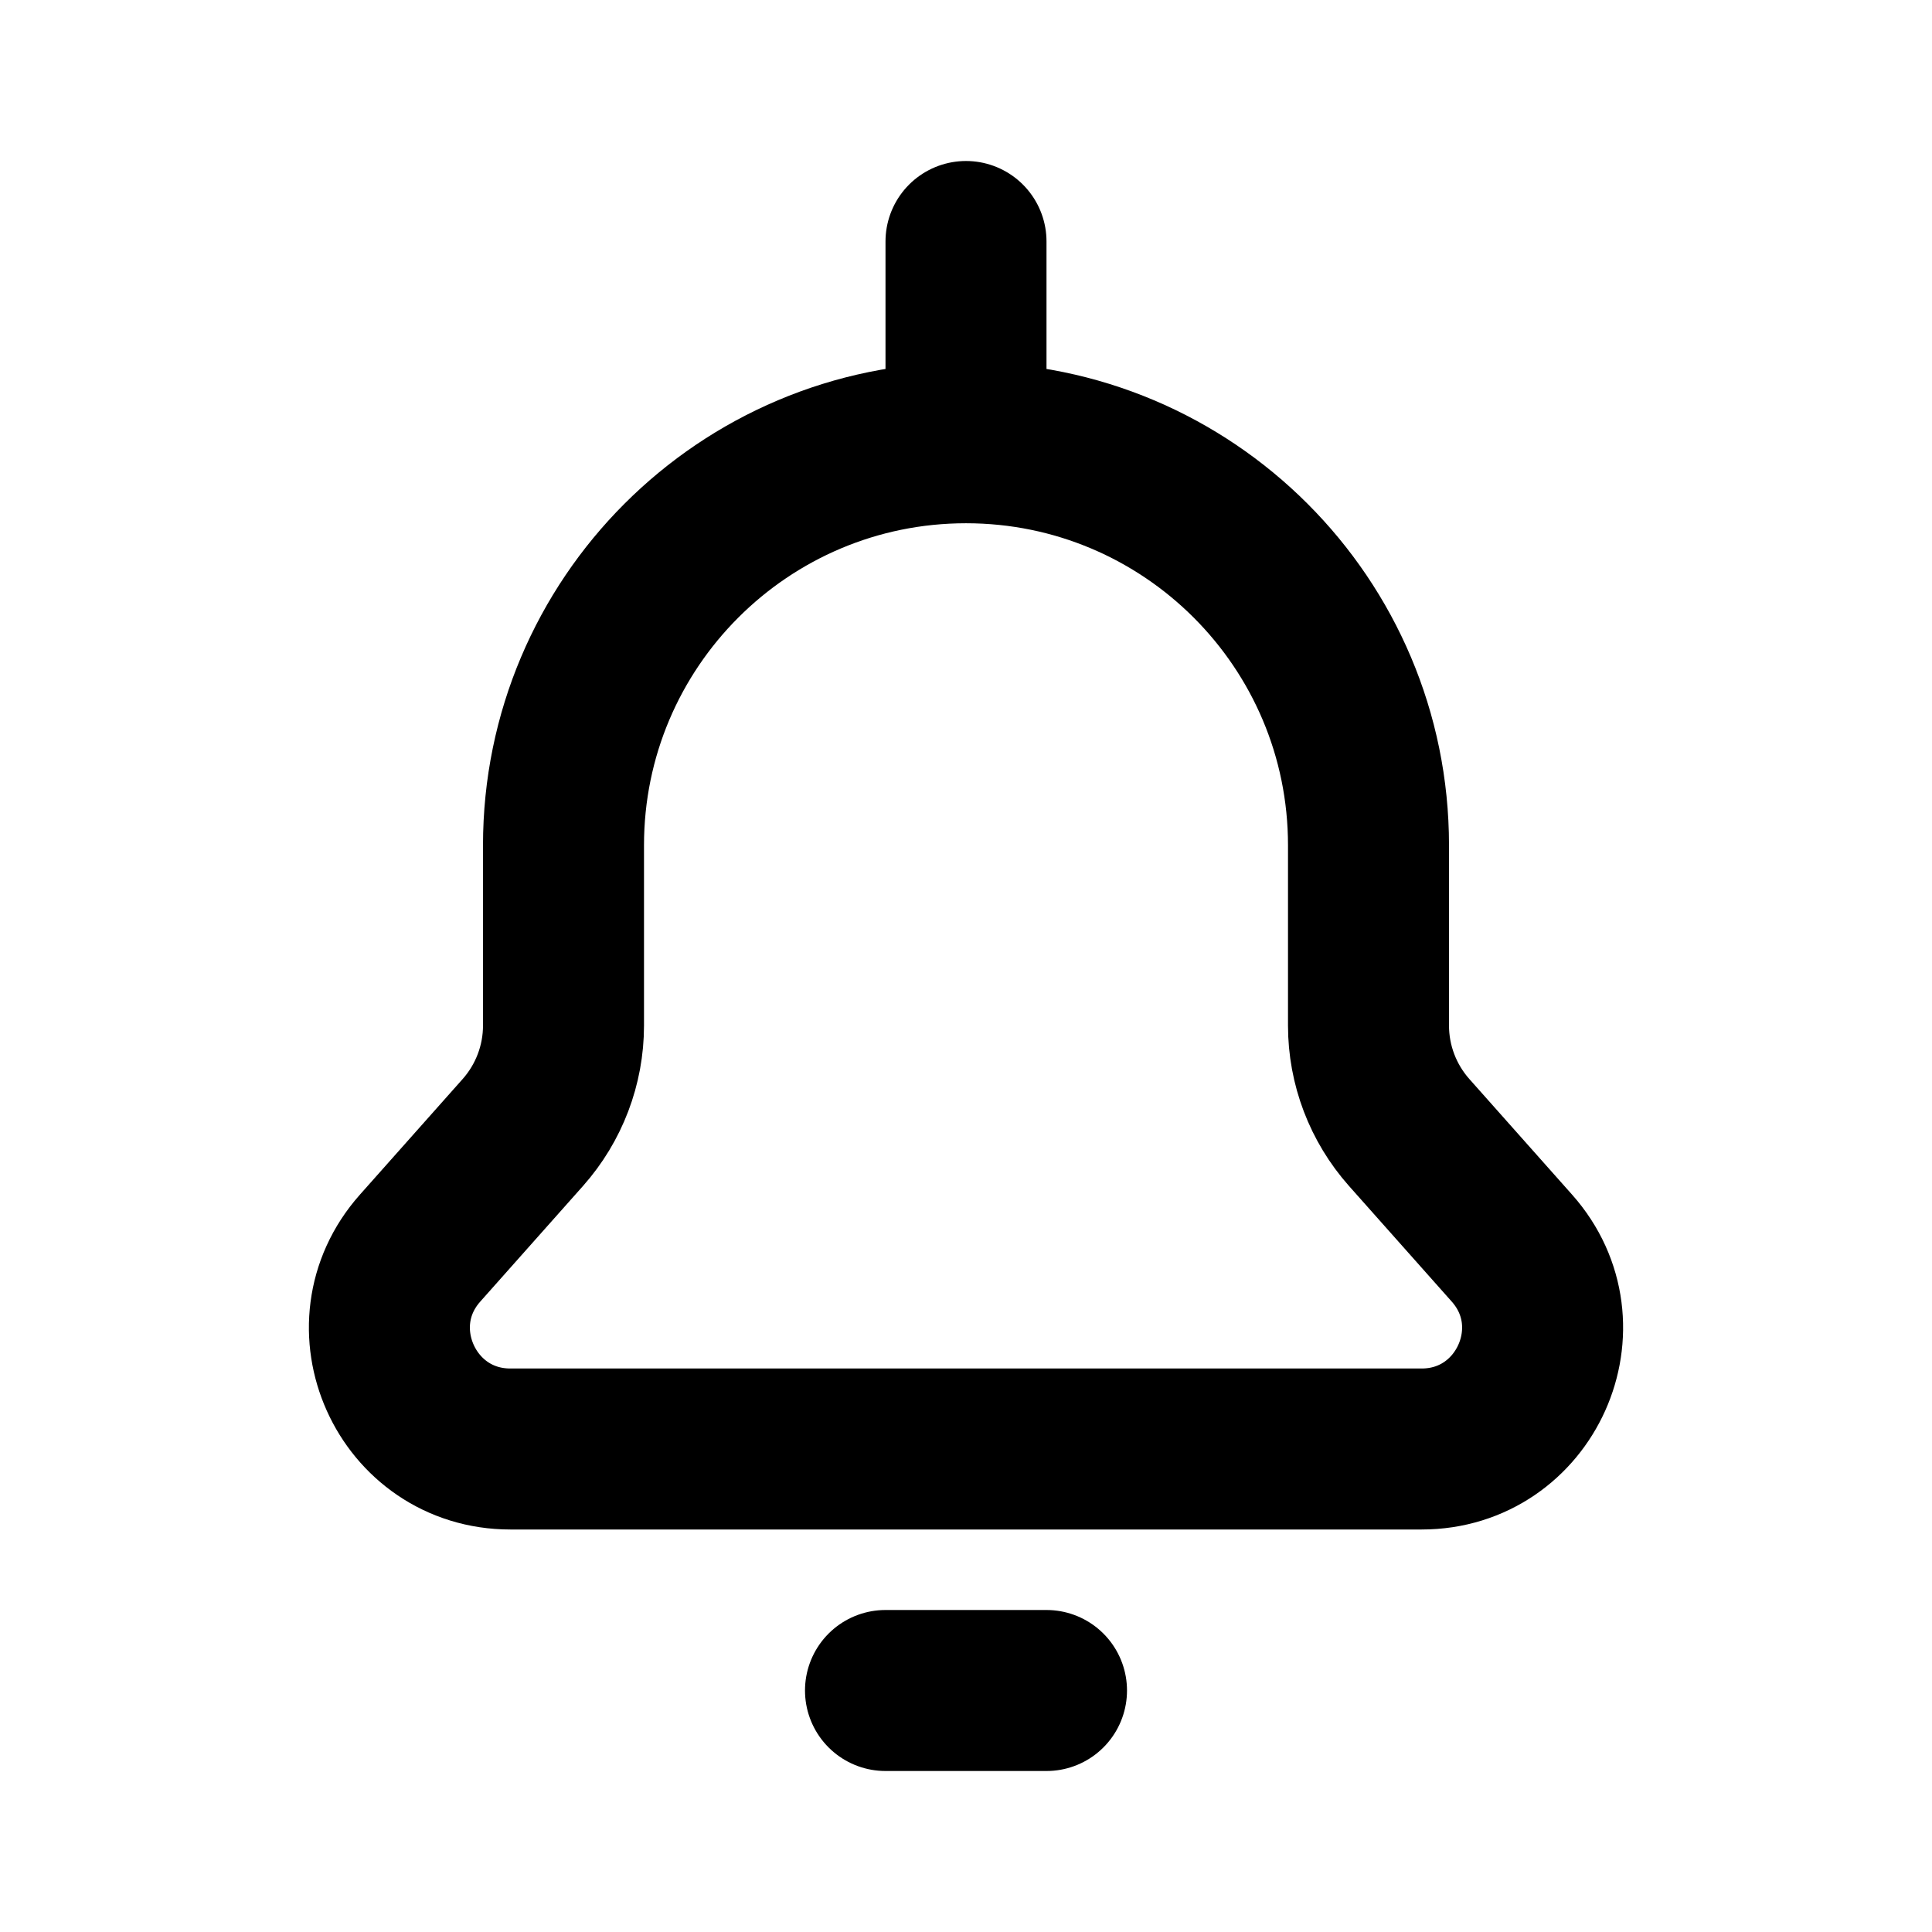
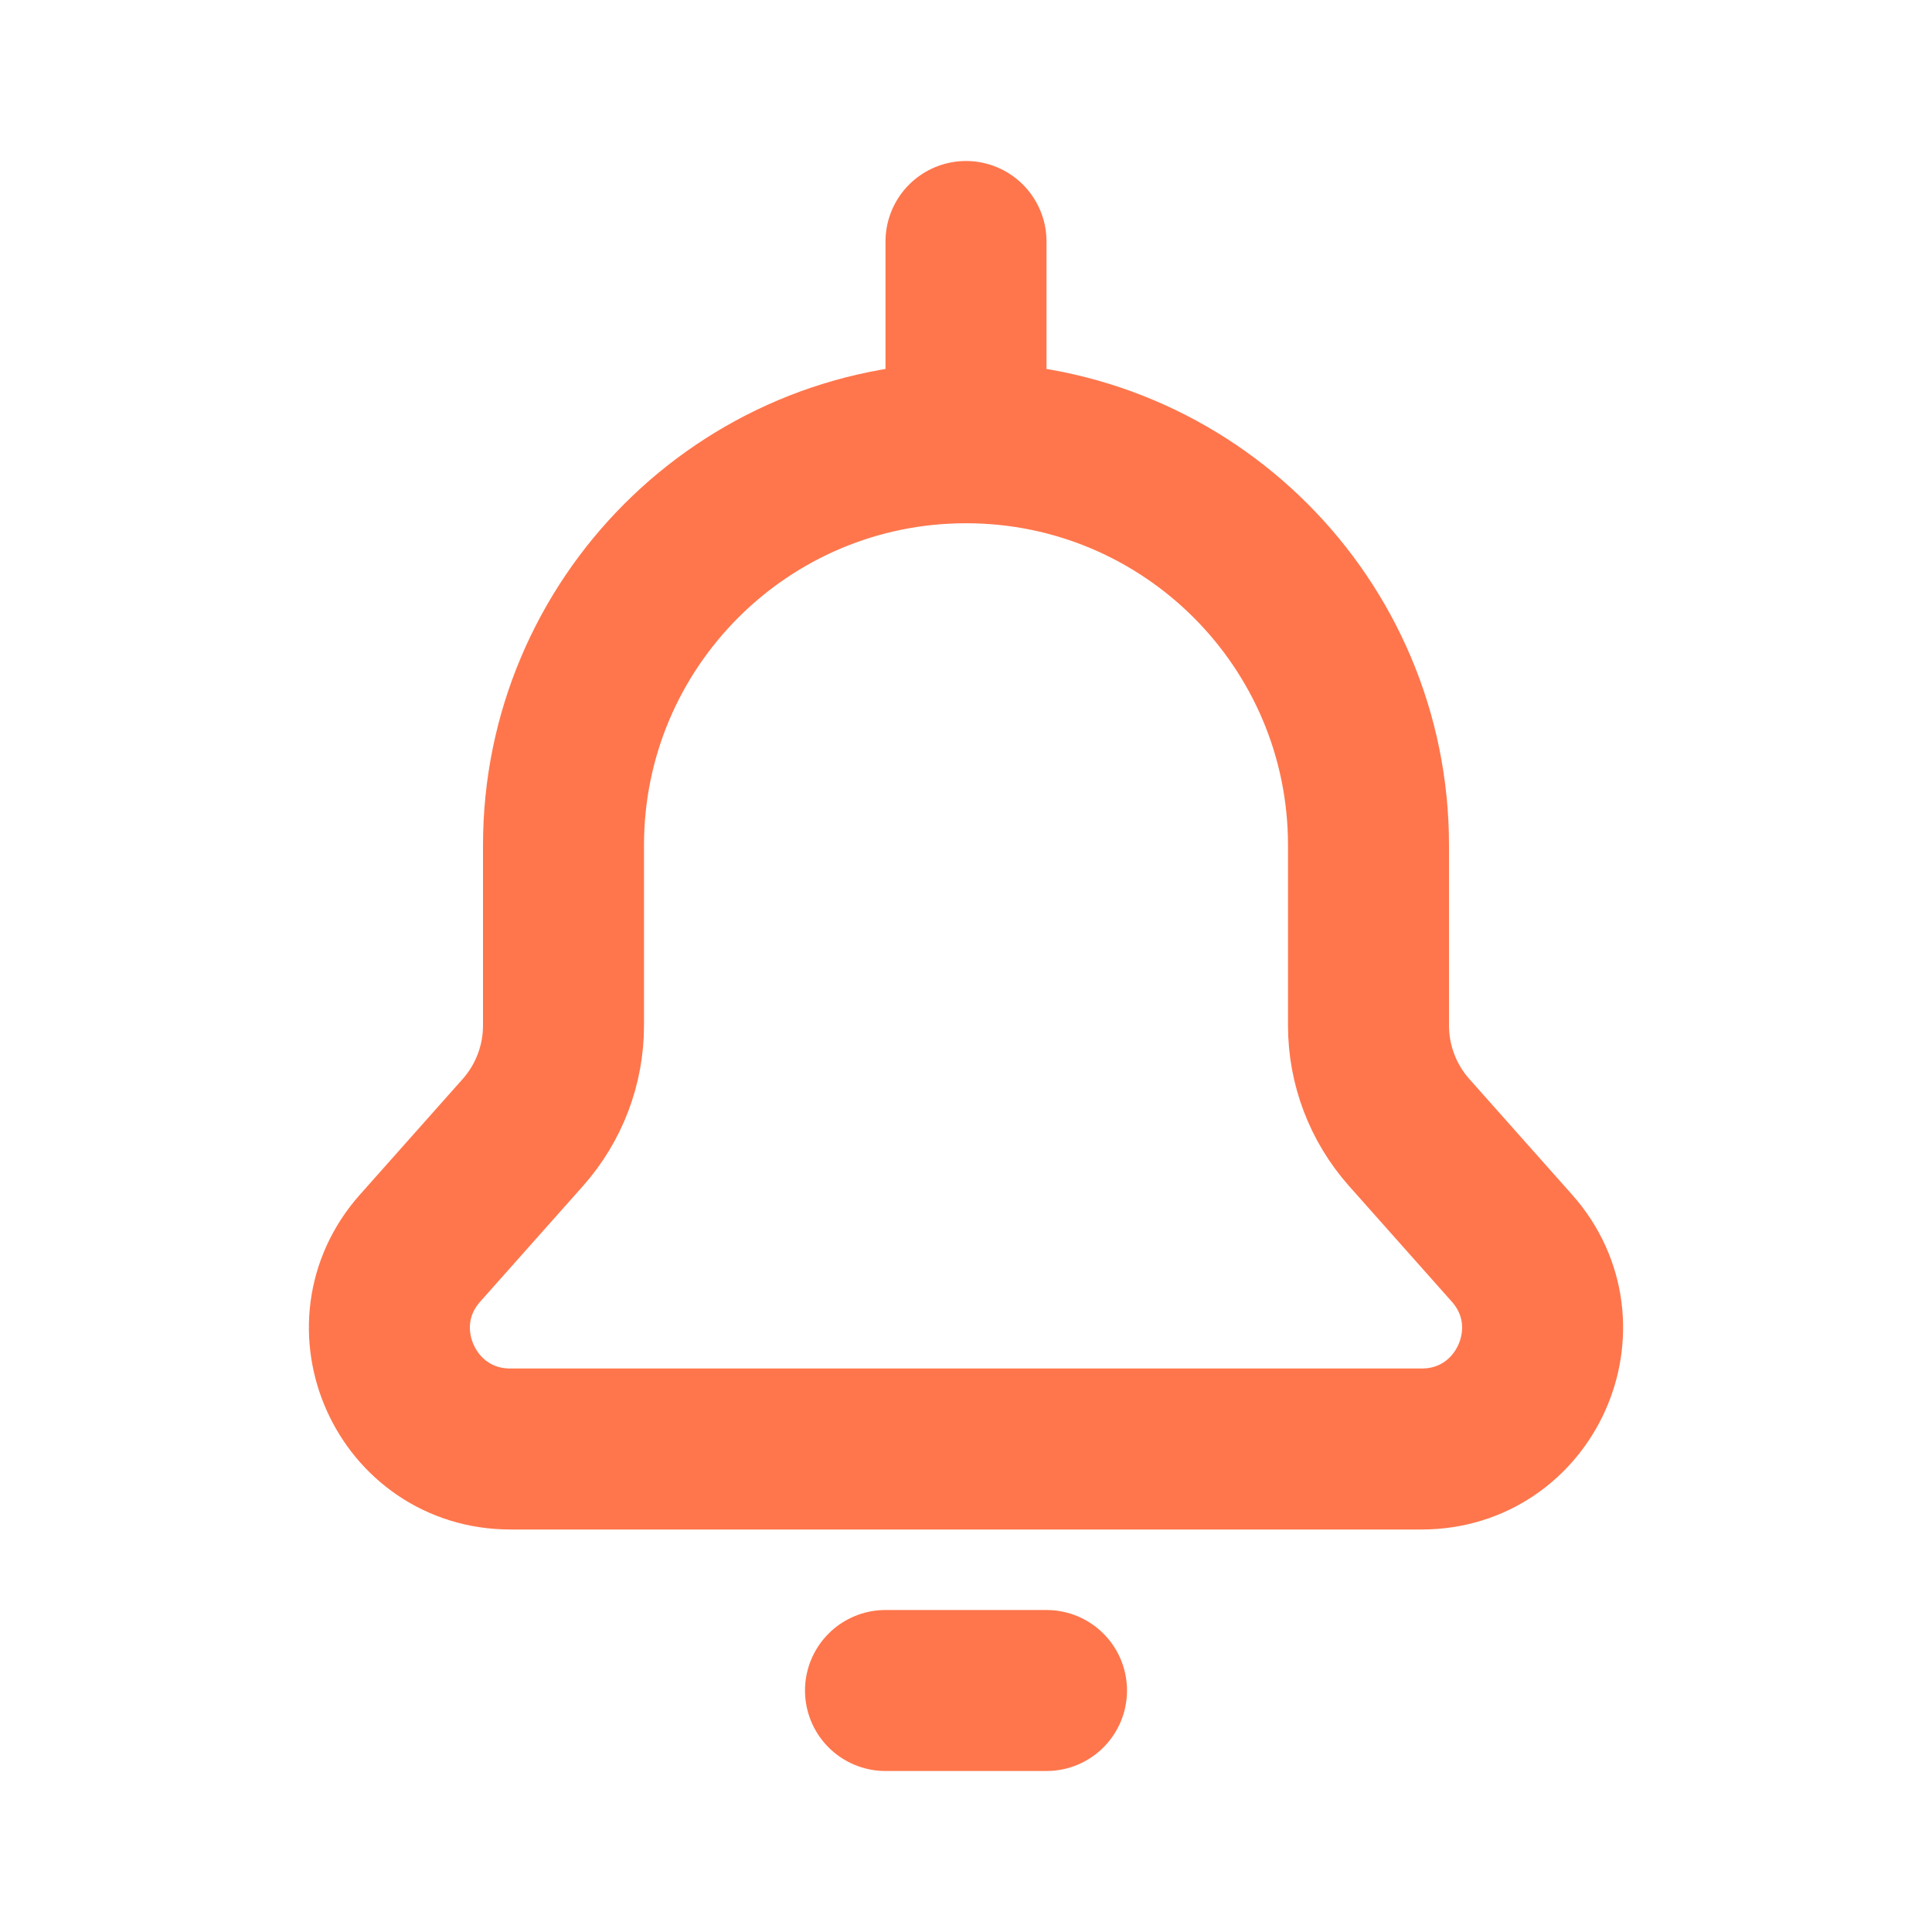
<svg xmlns="http://www.w3.org/2000/svg" width="800px" height="800px" viewBox="0 0 24 24" fill="none">
-   <path d="M12 5.5C14.761 5.5 17 7.739 17 10.5V12.74C17 13.229 17.18 13.702 17.505 14.068L18.781 15.504C19.641 16.471 18.954 18 17.66 18H6.34C5.046 18 4.359 16.471 5.219 15.504L6.495 14.068C6.82 13.702 7 13.229 7 12.74L7 10.5C7 7.739 9.239 5.5 12 5.5ZM12 5.5V3M11 21H13" stroke="#000000" stroke-width="2" stroke-linecap="round" stroke-linejoin="round" />
+   <path d="M12 5.5C14.761 5.5 17 7.739 17 10.5V12.74C17 13.229 17.18 13.702 17.505 14.068L18.781 15.504C19.641 16.471 18.954 18 17.66 18H6.34C5.046 18 4.359 16.471 5.219 15.504L6.495 14.068C6.82 13.702 7 13.229 7 12.74L7 10.5C7 7.739 9.239 5.5 12 5.5ZM12 5.5V3M11 21H13" stroke="#FF764C" stroke-width="2" stroke-linecap="round" stroke-linejoin="round" />
</svg>
